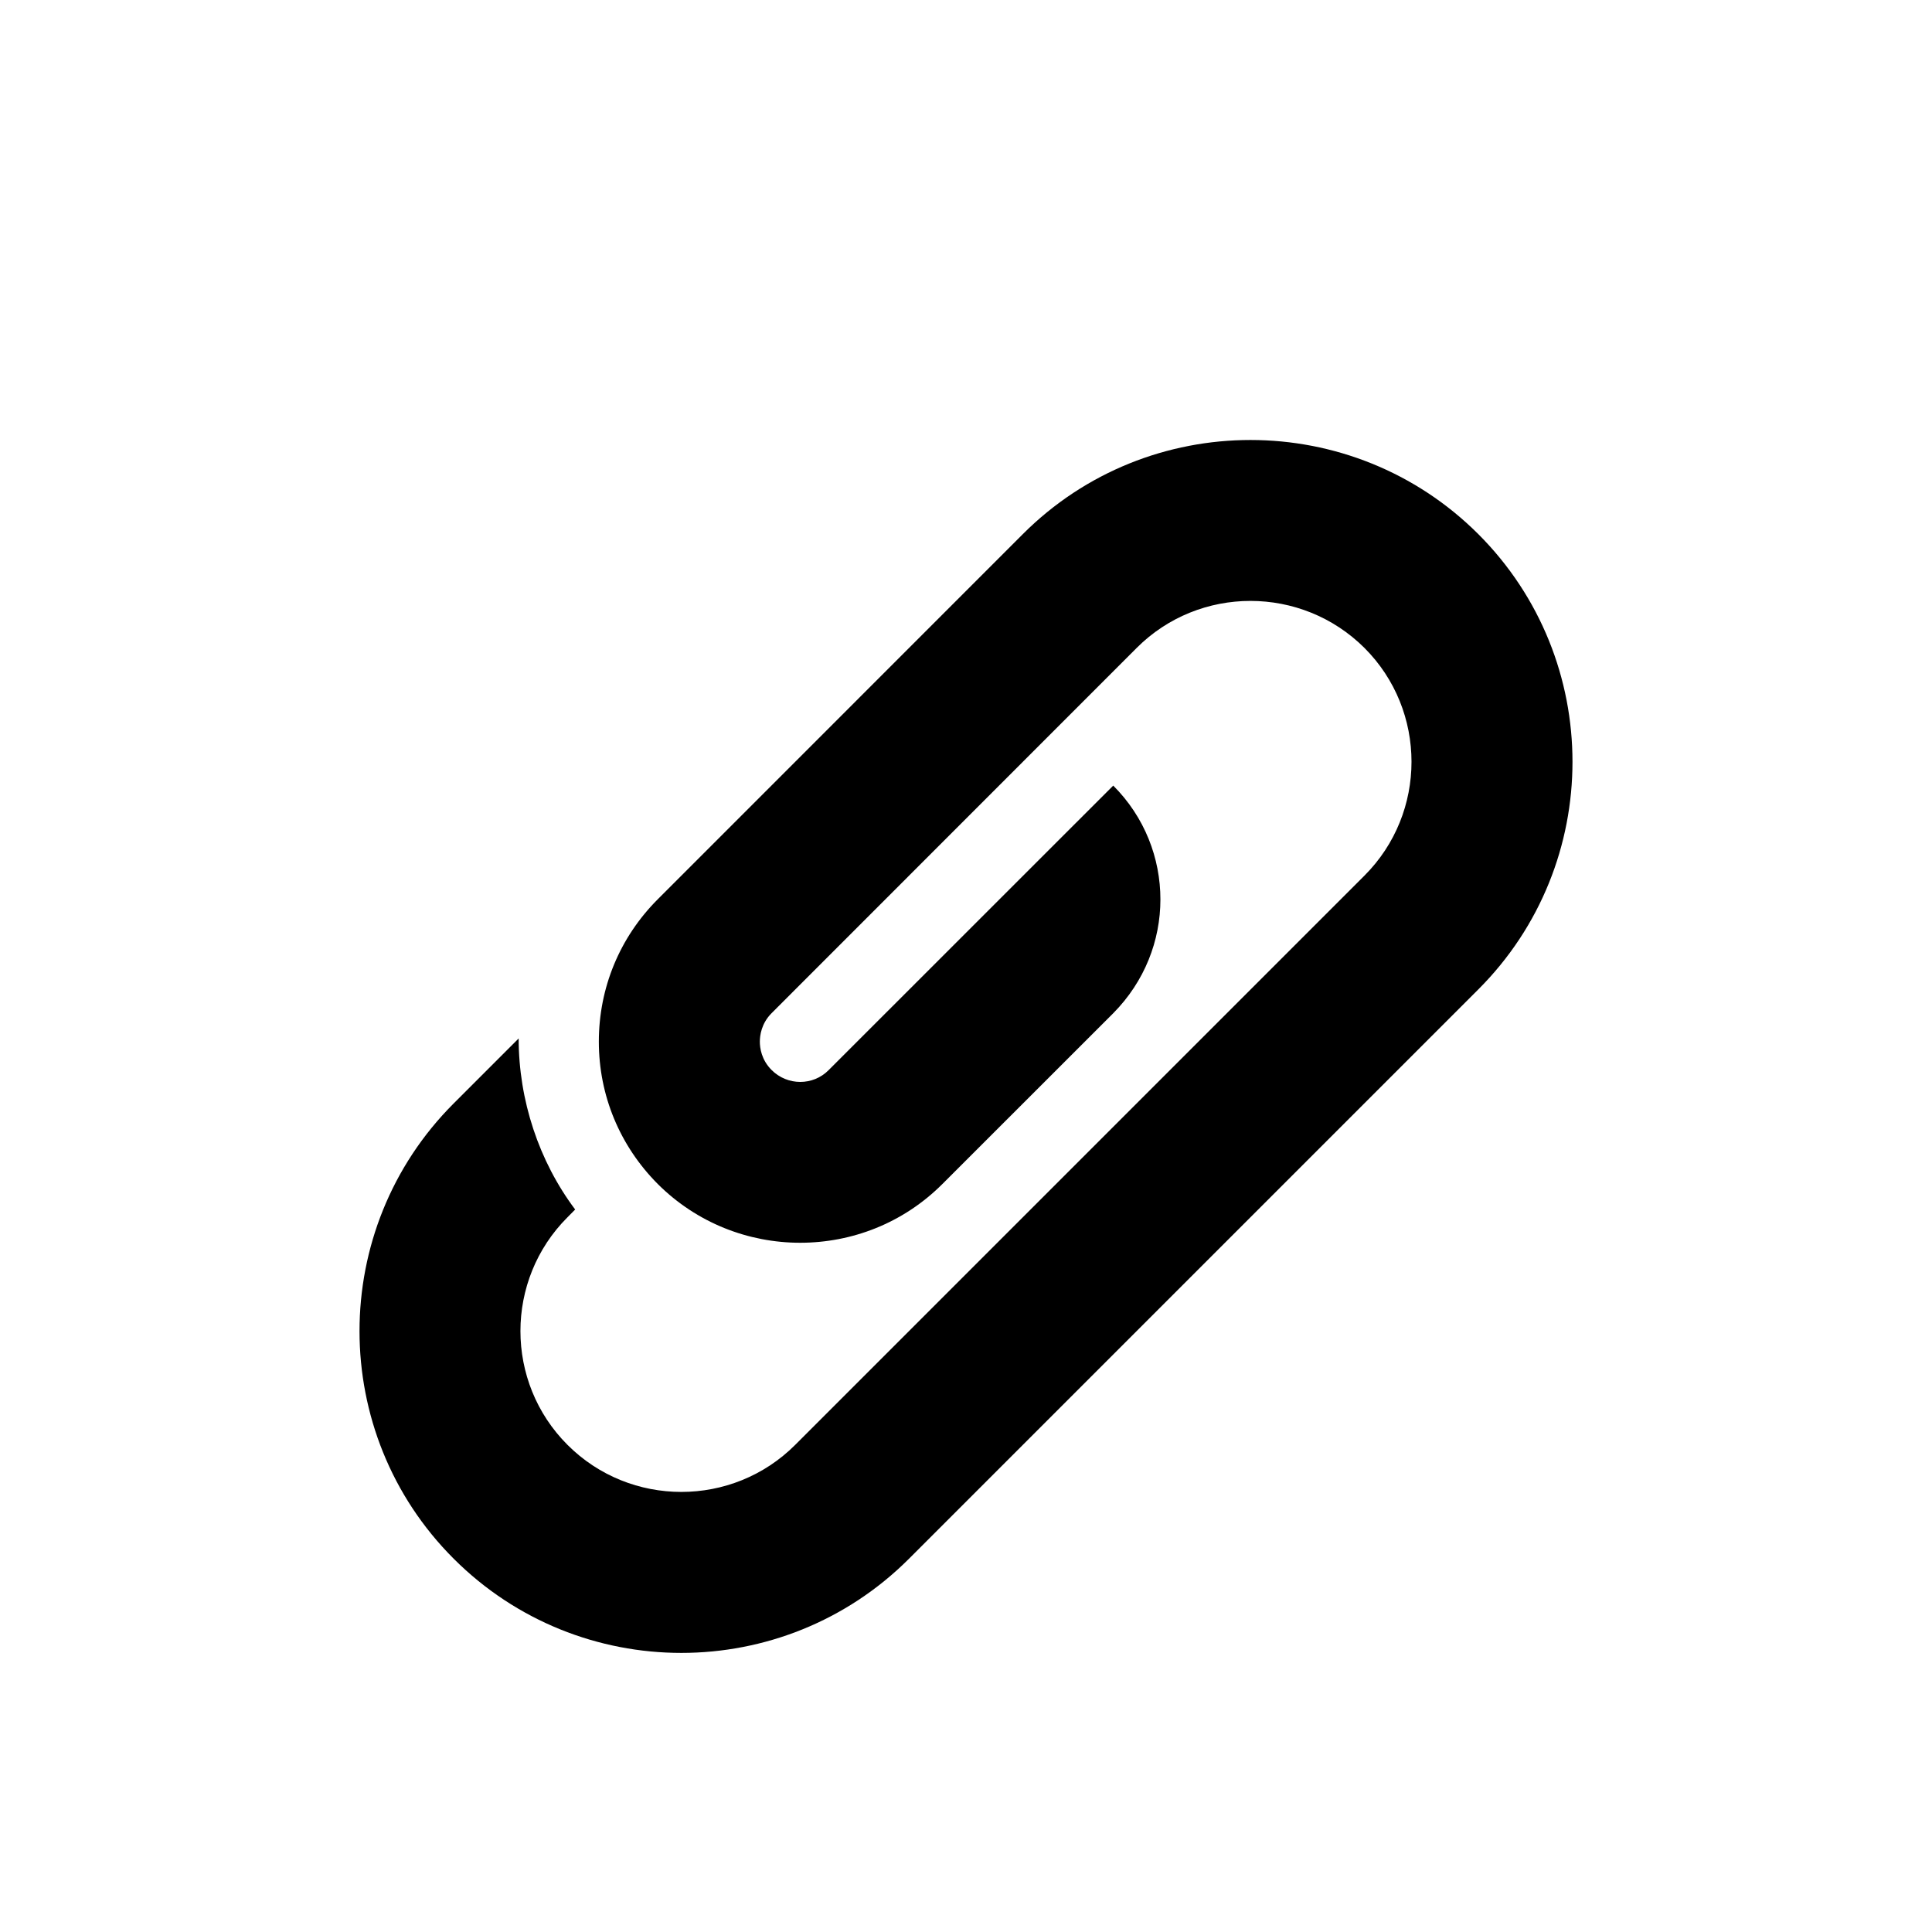
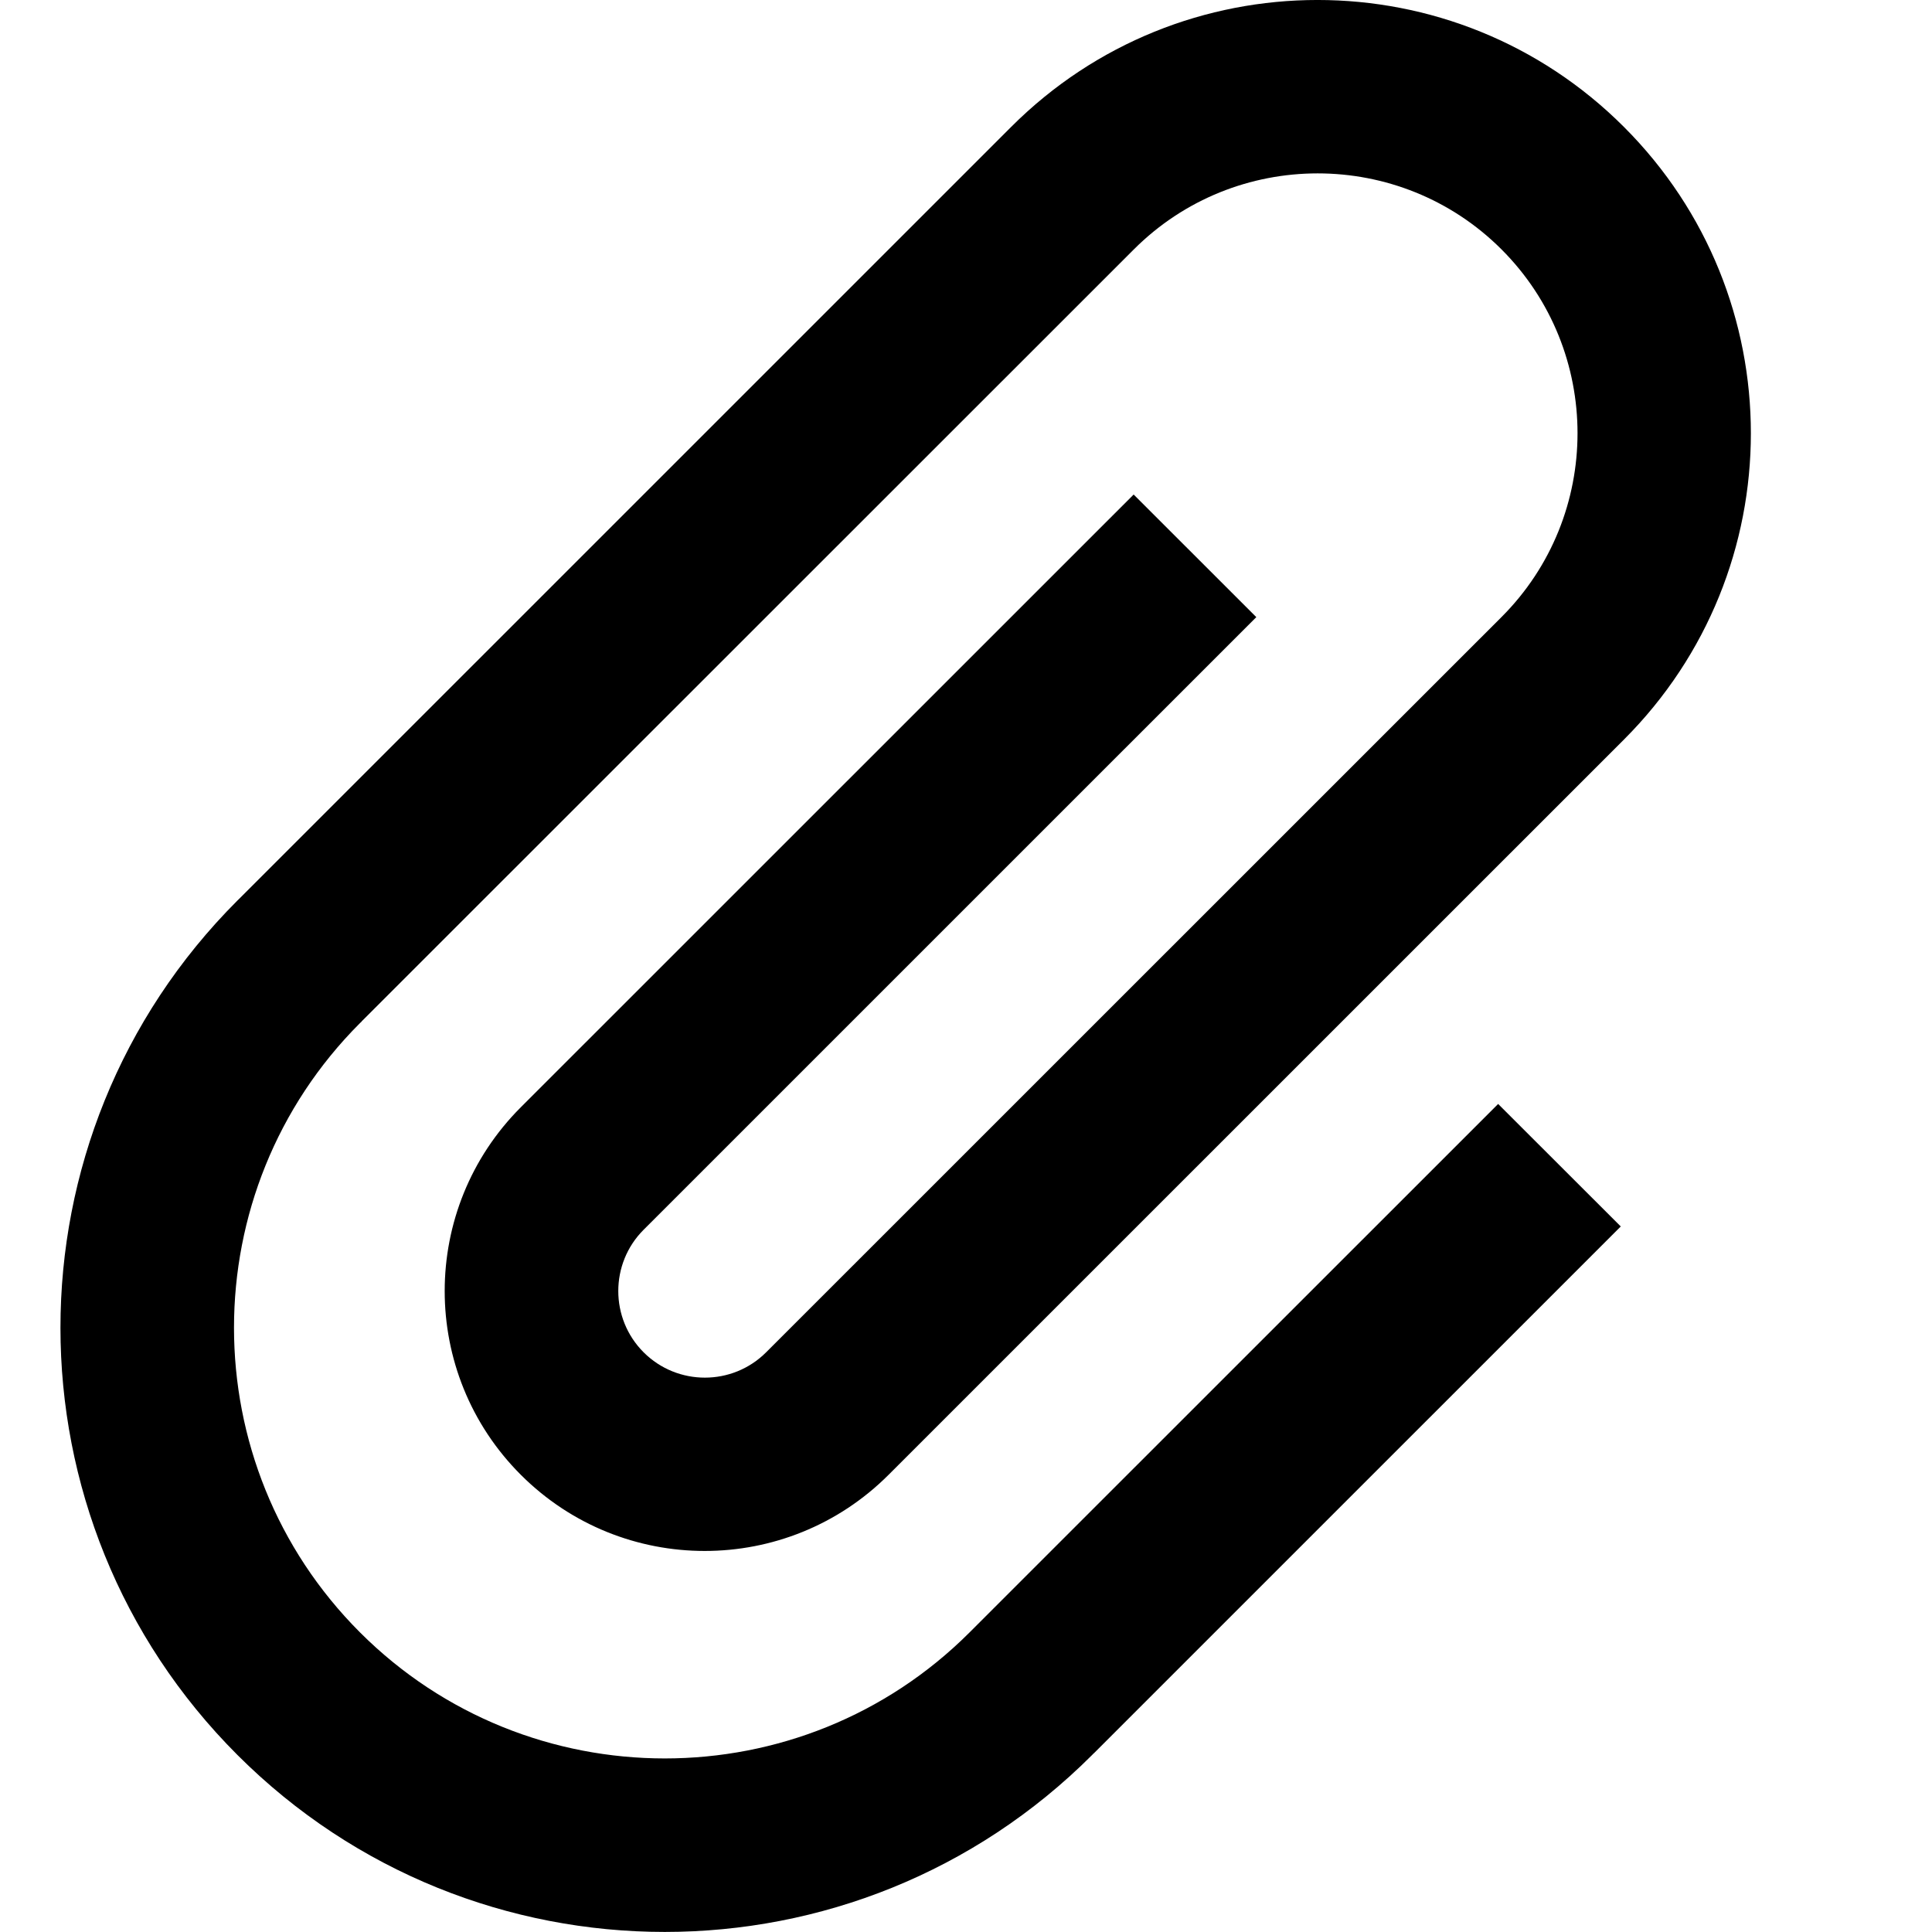
- <svg xmlns="http://www.w3.org/2000/svg" version="1.1" width="24" height="24" viewBox="0 0 24 24">
-   <path d="M18.364 6.635c-1.561-1.559-4.1-1.559-5.658 0l-4.534 4.535c-0.473 0.473-0.733 1.1-0.733 1.77 0 0.668 0.261 1.295 0.732 1.768 0.487 0.486 1.128 0.73 1.769 0.73s1.279-0.242 1.767-0.73l2.122-2.121c0.391-0.395 0.586-0.904 0.586-1.414 0-0.512-0.195-1.023-0.586-1.414l-3.536 3.535c-0.193 0.195-0.511 0.195-0.708-0.002-0.127-0.127-0.146-0.275-0.146-0.352s0.019-0.227 0.146-0.354l4.535-4.537c0.778-0.779 2.048-0.779 2.83 0 0.779 0.779 0.779 2.049 0 2.828l-7.072 7.072c-0.779 0.779-2.049 0.779-2.828 0-0.78-0.779-0.78-2.049 0-2.828l0.095-0.096c-0.451-0.6-0.702-1.359-0.702-2.125l-0.807 0.807c-1.56 1.559-1.56 4.098 0 5.656 0.779 0.779 1.804 1.17 2.828 1.17s2.049-0.391 2.828-1.17l7.072-7.072c1.56-1.559 1.56-4.096 0-5.656z" />
+ <svg xmlns="http://www.w3.org/2000/svg" version="1.1" width="32" height="32" viewBox="0 0 32 32">
+   <path d="M20.807 10.22l-2.030-2.029-10.15 10.148c-1.682 1.681-1.682 4.408 0 6.089s4.408 1.681 6.090 0l12.18-12.178c2.804-2.802 2.804-7.346 0-10.148-2.802-2.803-7.347-2.803-10.149 0l-12.788 12.787c-0.009 0.009-0.019 0.018-0.027 0.026-3.909 3.909-3.909 10.245 0 14.153 3.908 3.908 10.246 3.908 14.156 0 0.009-0.009 0.016-0.018 0.026-0.027l0.001 0.001 8.729-8.728-2.031-2.029-8.729 8.727c-0.009 0.008-0.018 0.018-0.026 0.026-2.784 2.783-7.312 2.783-10.096 0-2.783-2.783-2.783-7.31 0-10.093 0.010-0.009 0.019-0.018 0.028-0.026l-0.001-0.002 12.79-12.786c1.678-1.679 4.411-1.679 6.090 0s1.678 4.411 0 6.089l-12.18 12.178c-0.56 0.56-1.47 0.56-2.030 0-0.559-0.559-0.559-1.47 0-2.029l10.15-10.149z" />
</svg>
